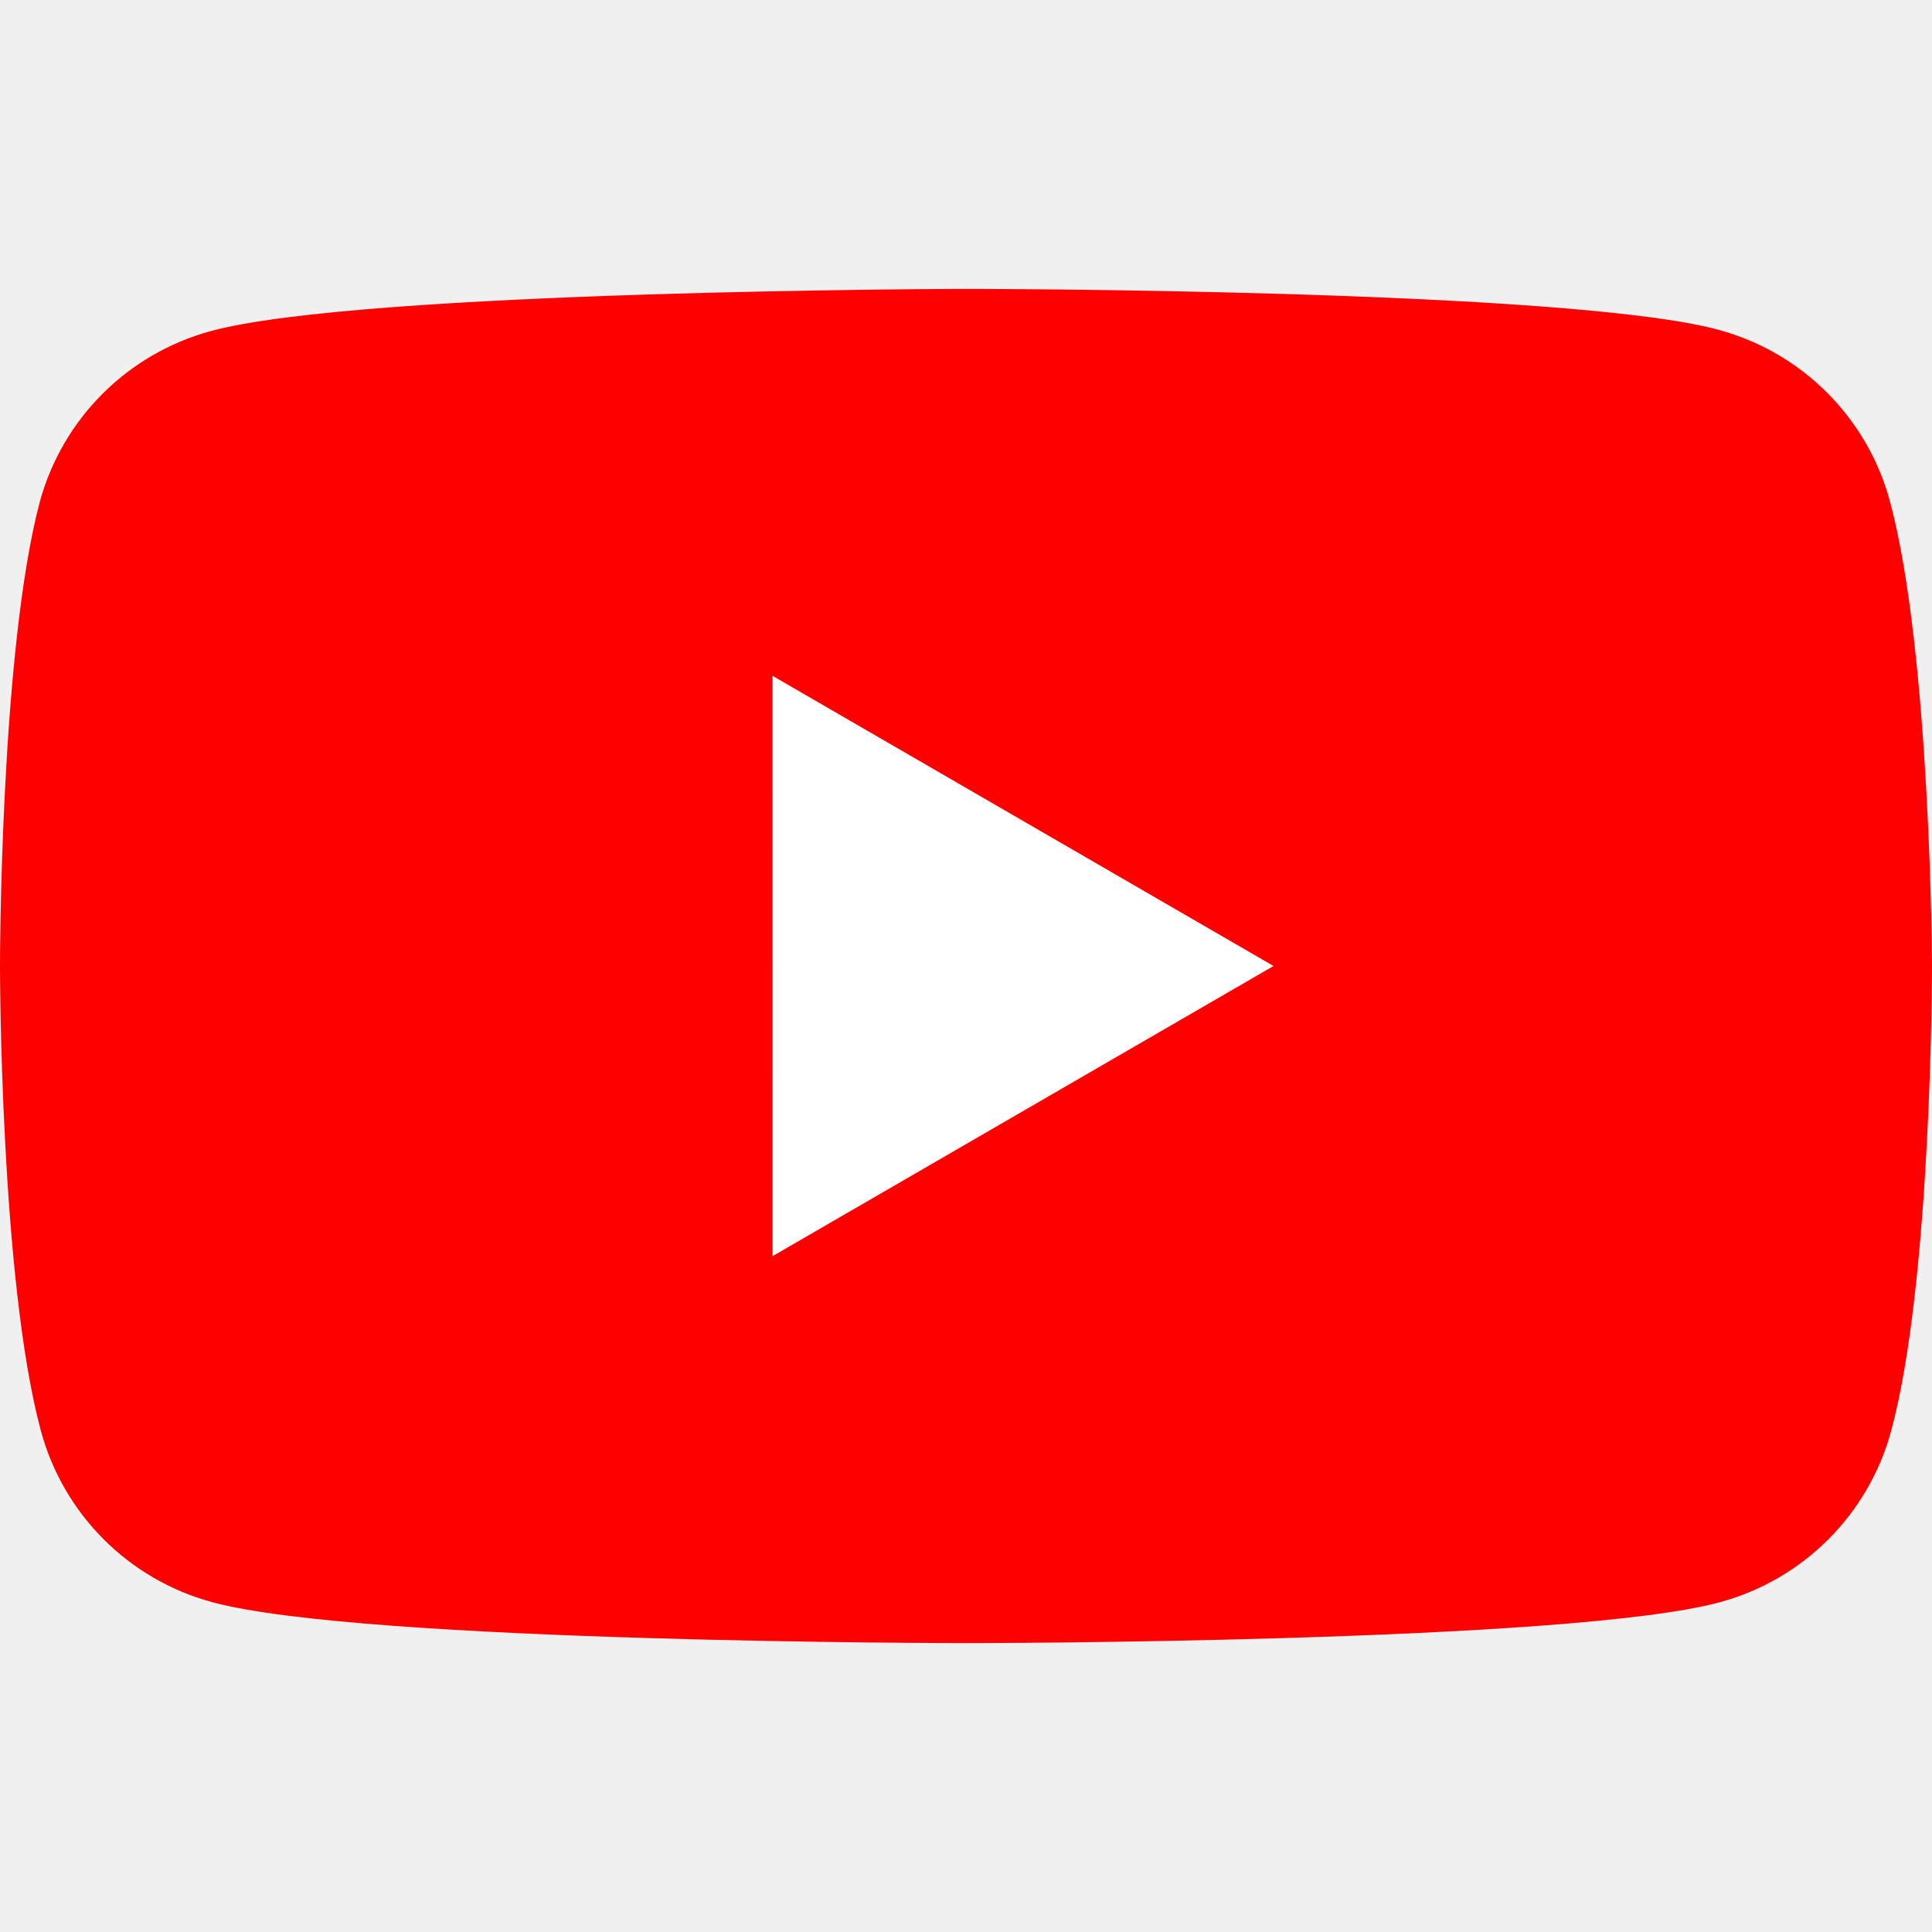
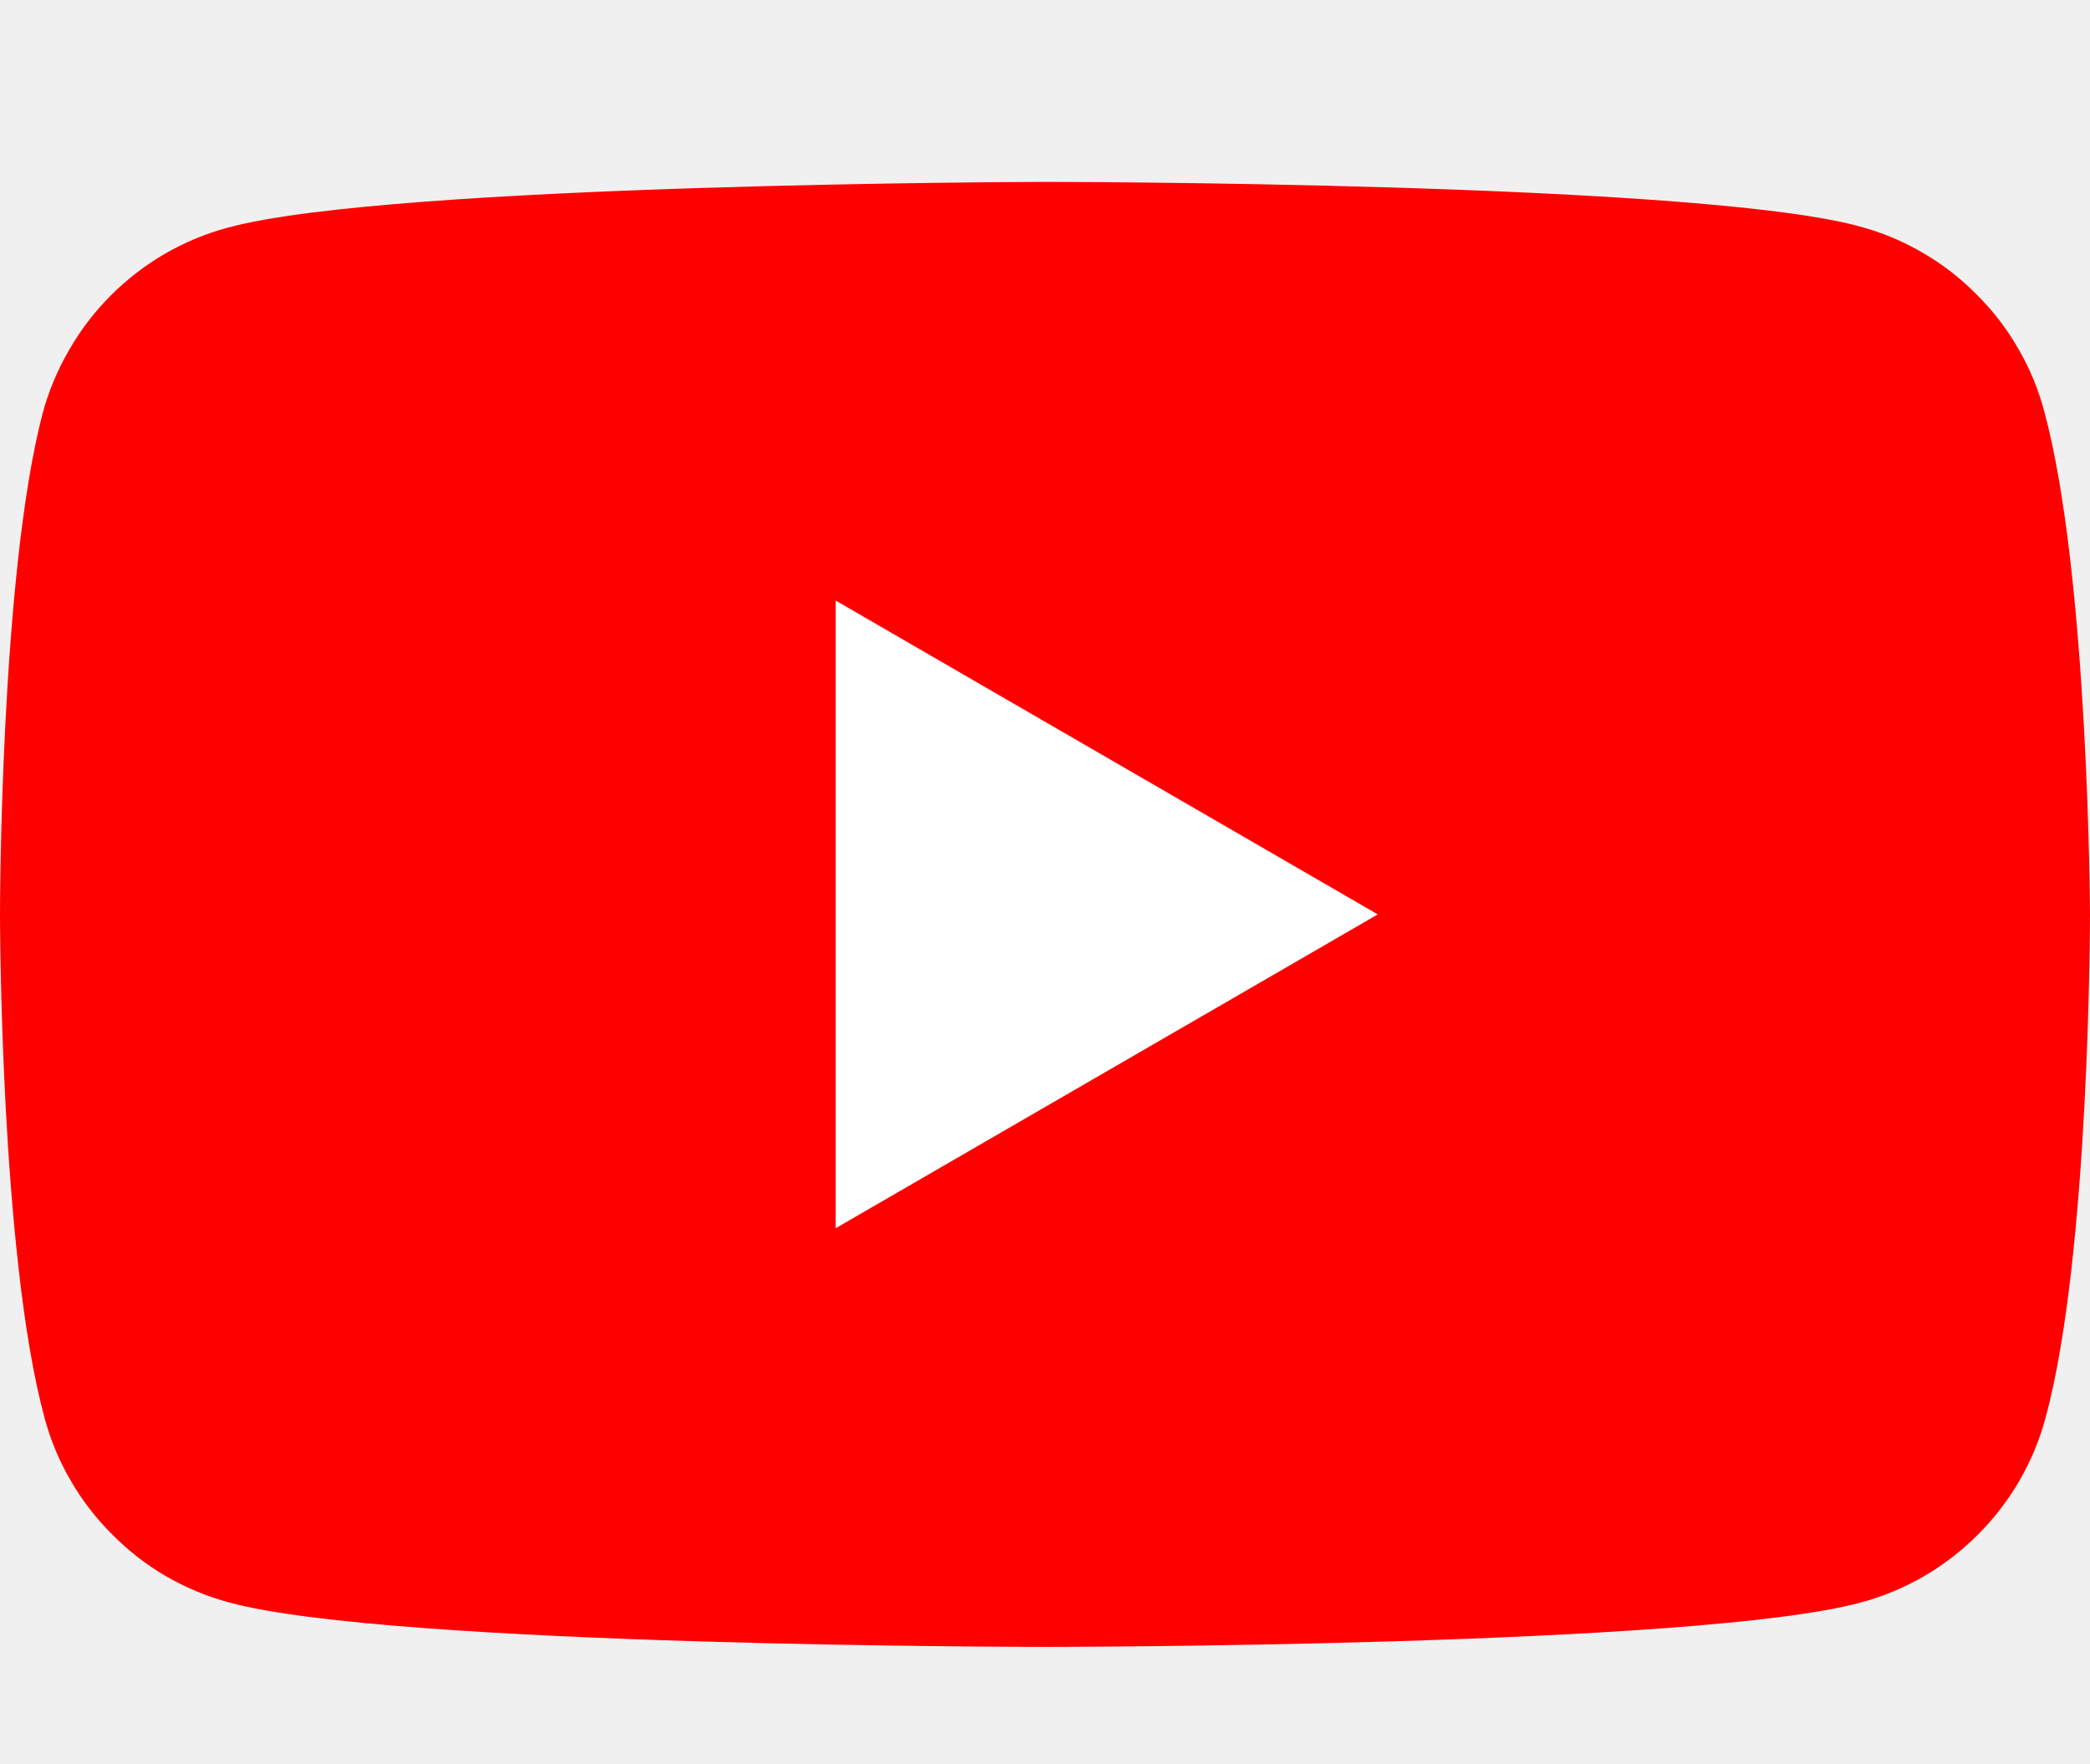
- <svg xmlns="http://www.w3.org/2000/svg" width="64" height="64">
-   <path d="M62.603 16.596a8.06 8.06 0 0 0-5.669-5.669C51.964 9.57 31.96 9.57 31.96 9.57s-20.005.04-24.976 1.397a8.06 8.06 0 0 0-5.669 5.669C0 21.607 0 32 0 32s0 10.393 1.356 15.404a8.06 8.06 0 0 0 5.669 5.669C11.995 54.43 32 54.43 32 54.43s20.005 0 24.976-1.356a8.06 8.06 0 0 0 5.669-5.669C64 42.434 64 32 64 32s-.04-10.393-1.397-15.404z" fill="red" />
-   <path d="M25.592 41.612L42.187 32l-16.596-9.612z" fill="#fff" />
+ <svg xmlns="http://www.w3.org/2000/svg" version="1.2" viewBox="0 0 64 54" width="64" height="54">
+   <style>
+ 		.s0 { fill: #ff0000 } 
+ 		.s1 { fill: #ffffff } 
+ 	</style>
+   <path class="s0" d="m62.6 12.6q-0.27-1.02-0.8-1.93-0.53-0.92-1.28-1.66-0.74-0.75-1.66-1.28-0.91-0.53-1.93-0.8c-4.97-1.36-24.97-1.36-24.97-1.36 0 0-20.01 0.04-24.98 1.4q-1.01 0.27-1.93 0.8-0.91 0.53-1.66 1.28-0.74 0.74-1.27 1.66-0.53 0.91-0.81 1.93c-1.31 4.97-1.31 15.36-1.31 15.36 0 0 0 10.39 1.36 15.4q0.27 1.02 0.8 1.93 0.53 0.92 1.28 1.66 0.74 0.75 1.65 1.28 0.92 0.53 1.93 0.8c4.97 1.36 24.98 1.36 24.98 1.36 0 0 20 0 24.98-1.36q1.01-0.27 1.93-0.8 0.91-0.53 1.66-1.28 0.74-0.74 1.27-1.65 0.53-0.92 0.8-1.93c1.36-4.98 1.36-15.41 1.36-15.41 0 0-0.04-10.39-1.4-15.4z" />
+   <path class="s1" d="m25.59 37.61l16.6-9.61-16.6-9.61z" />
</svg>
